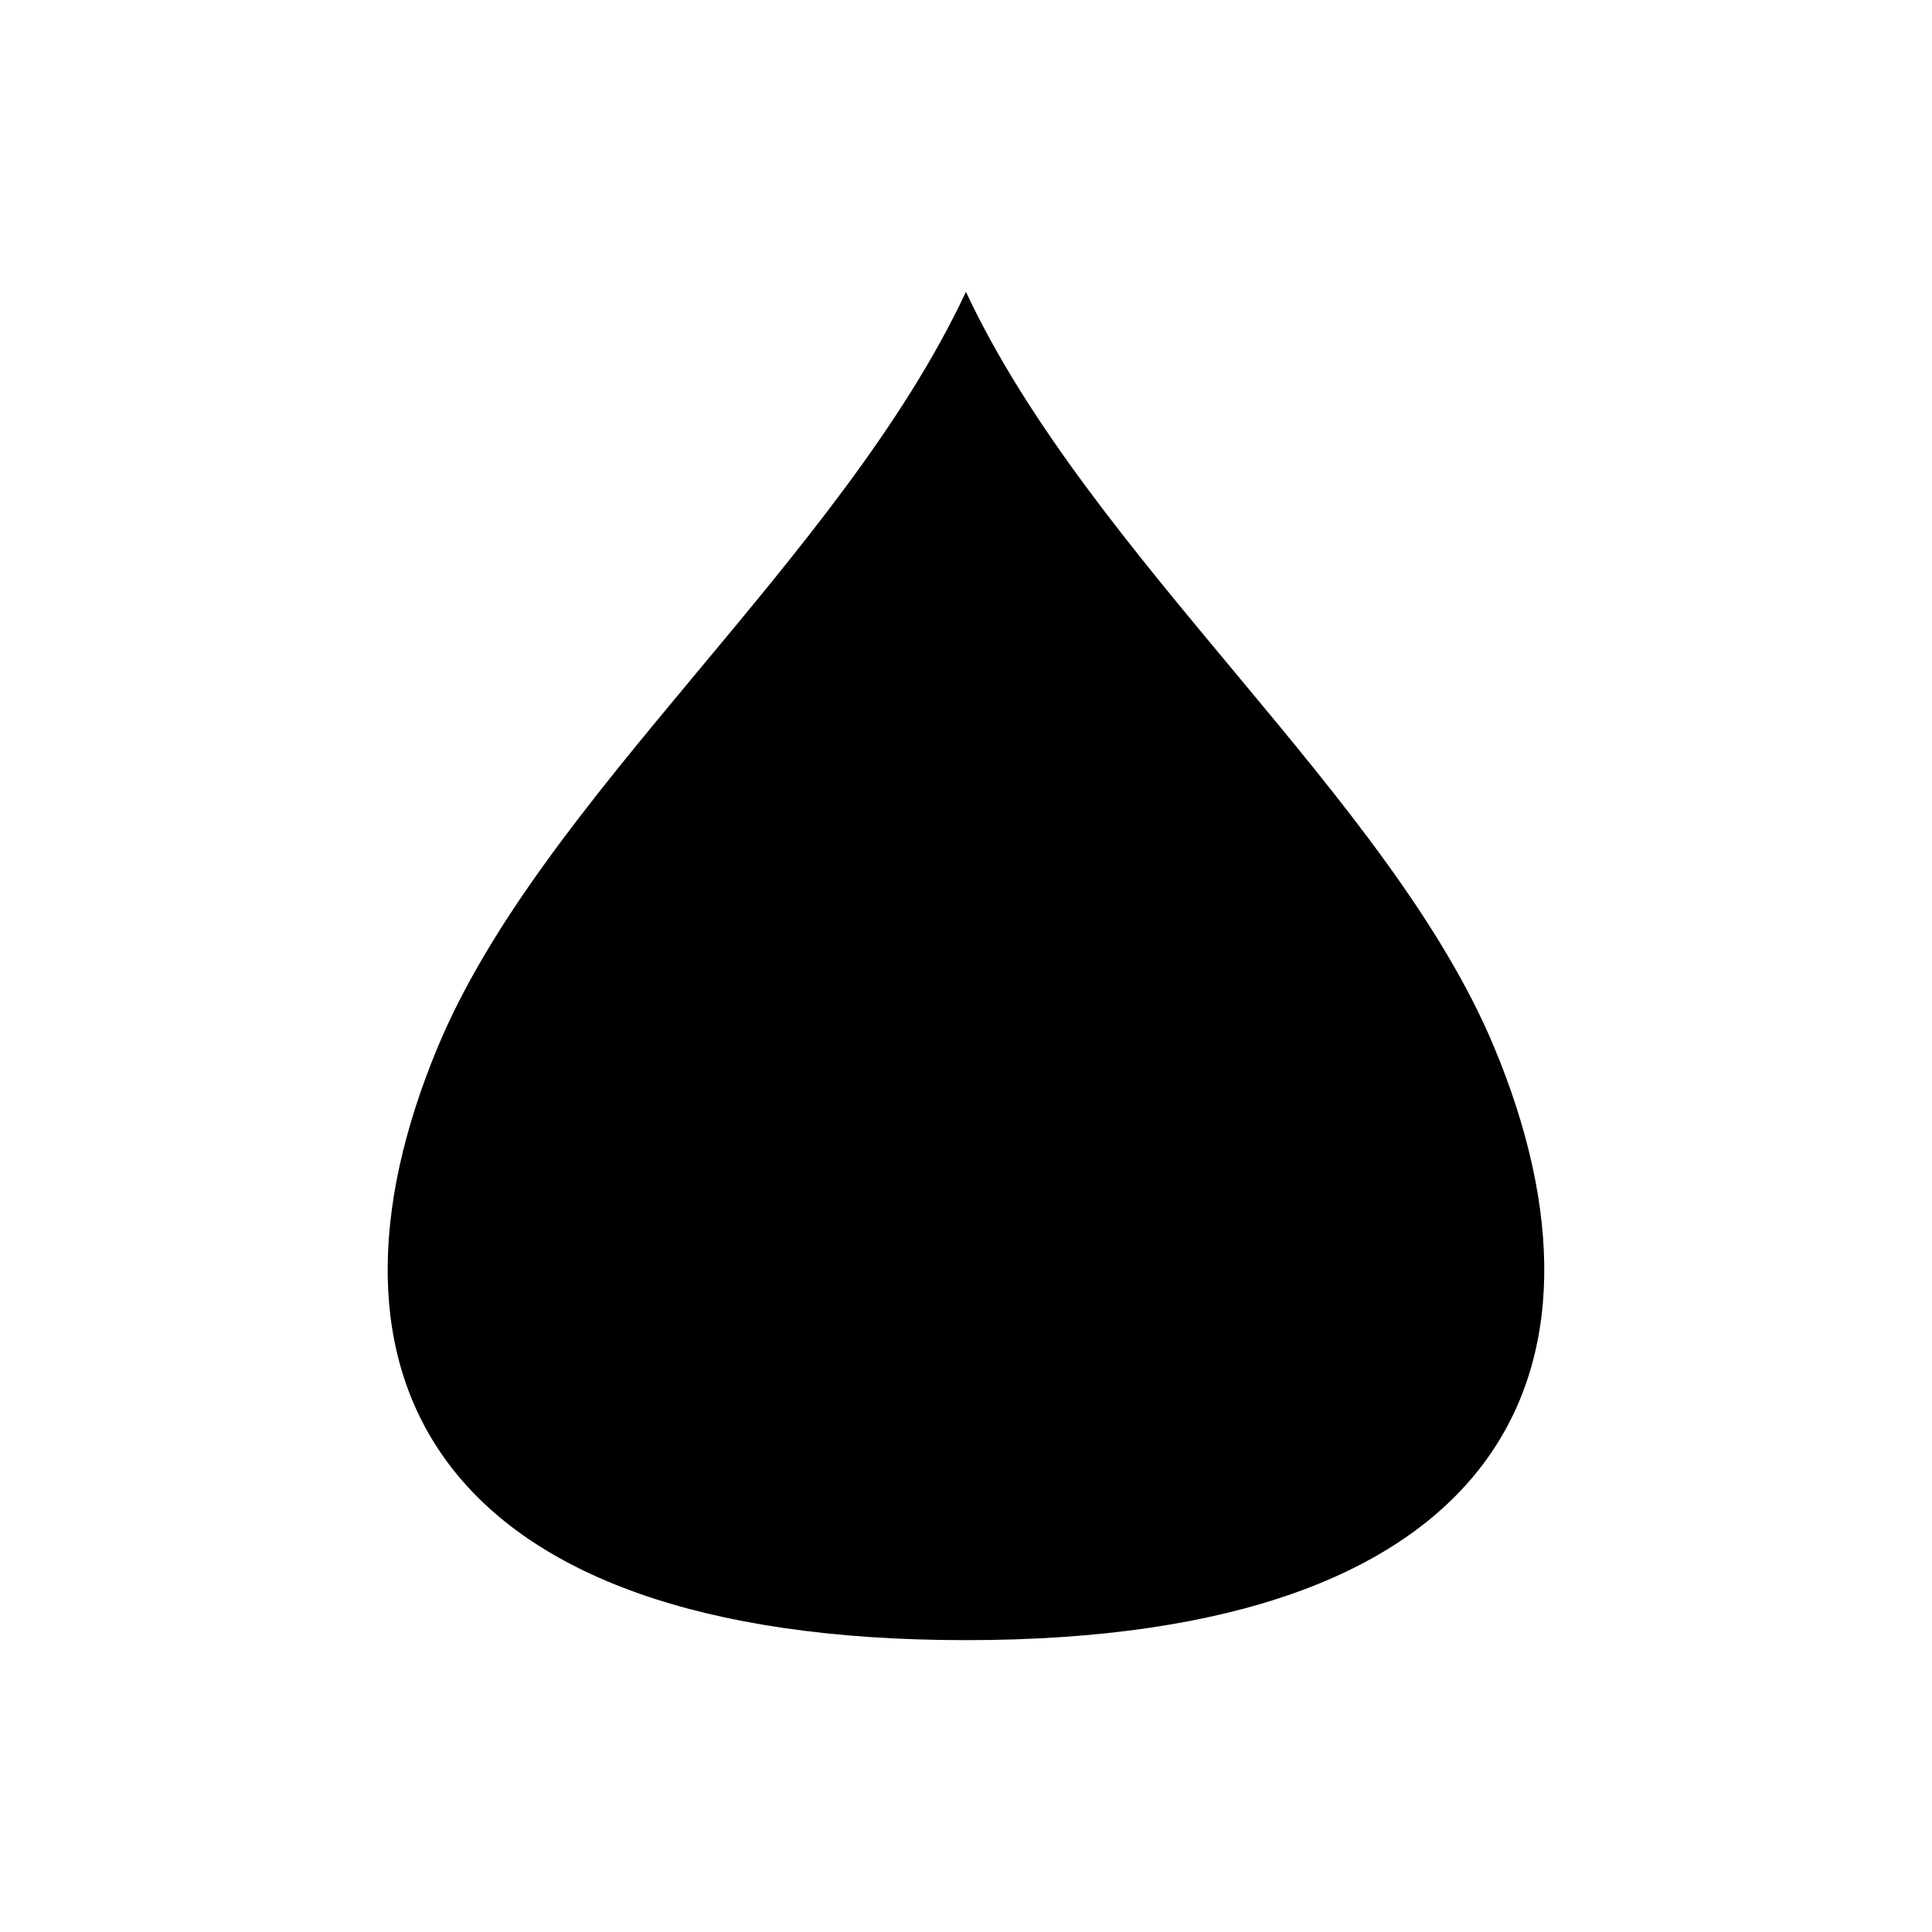
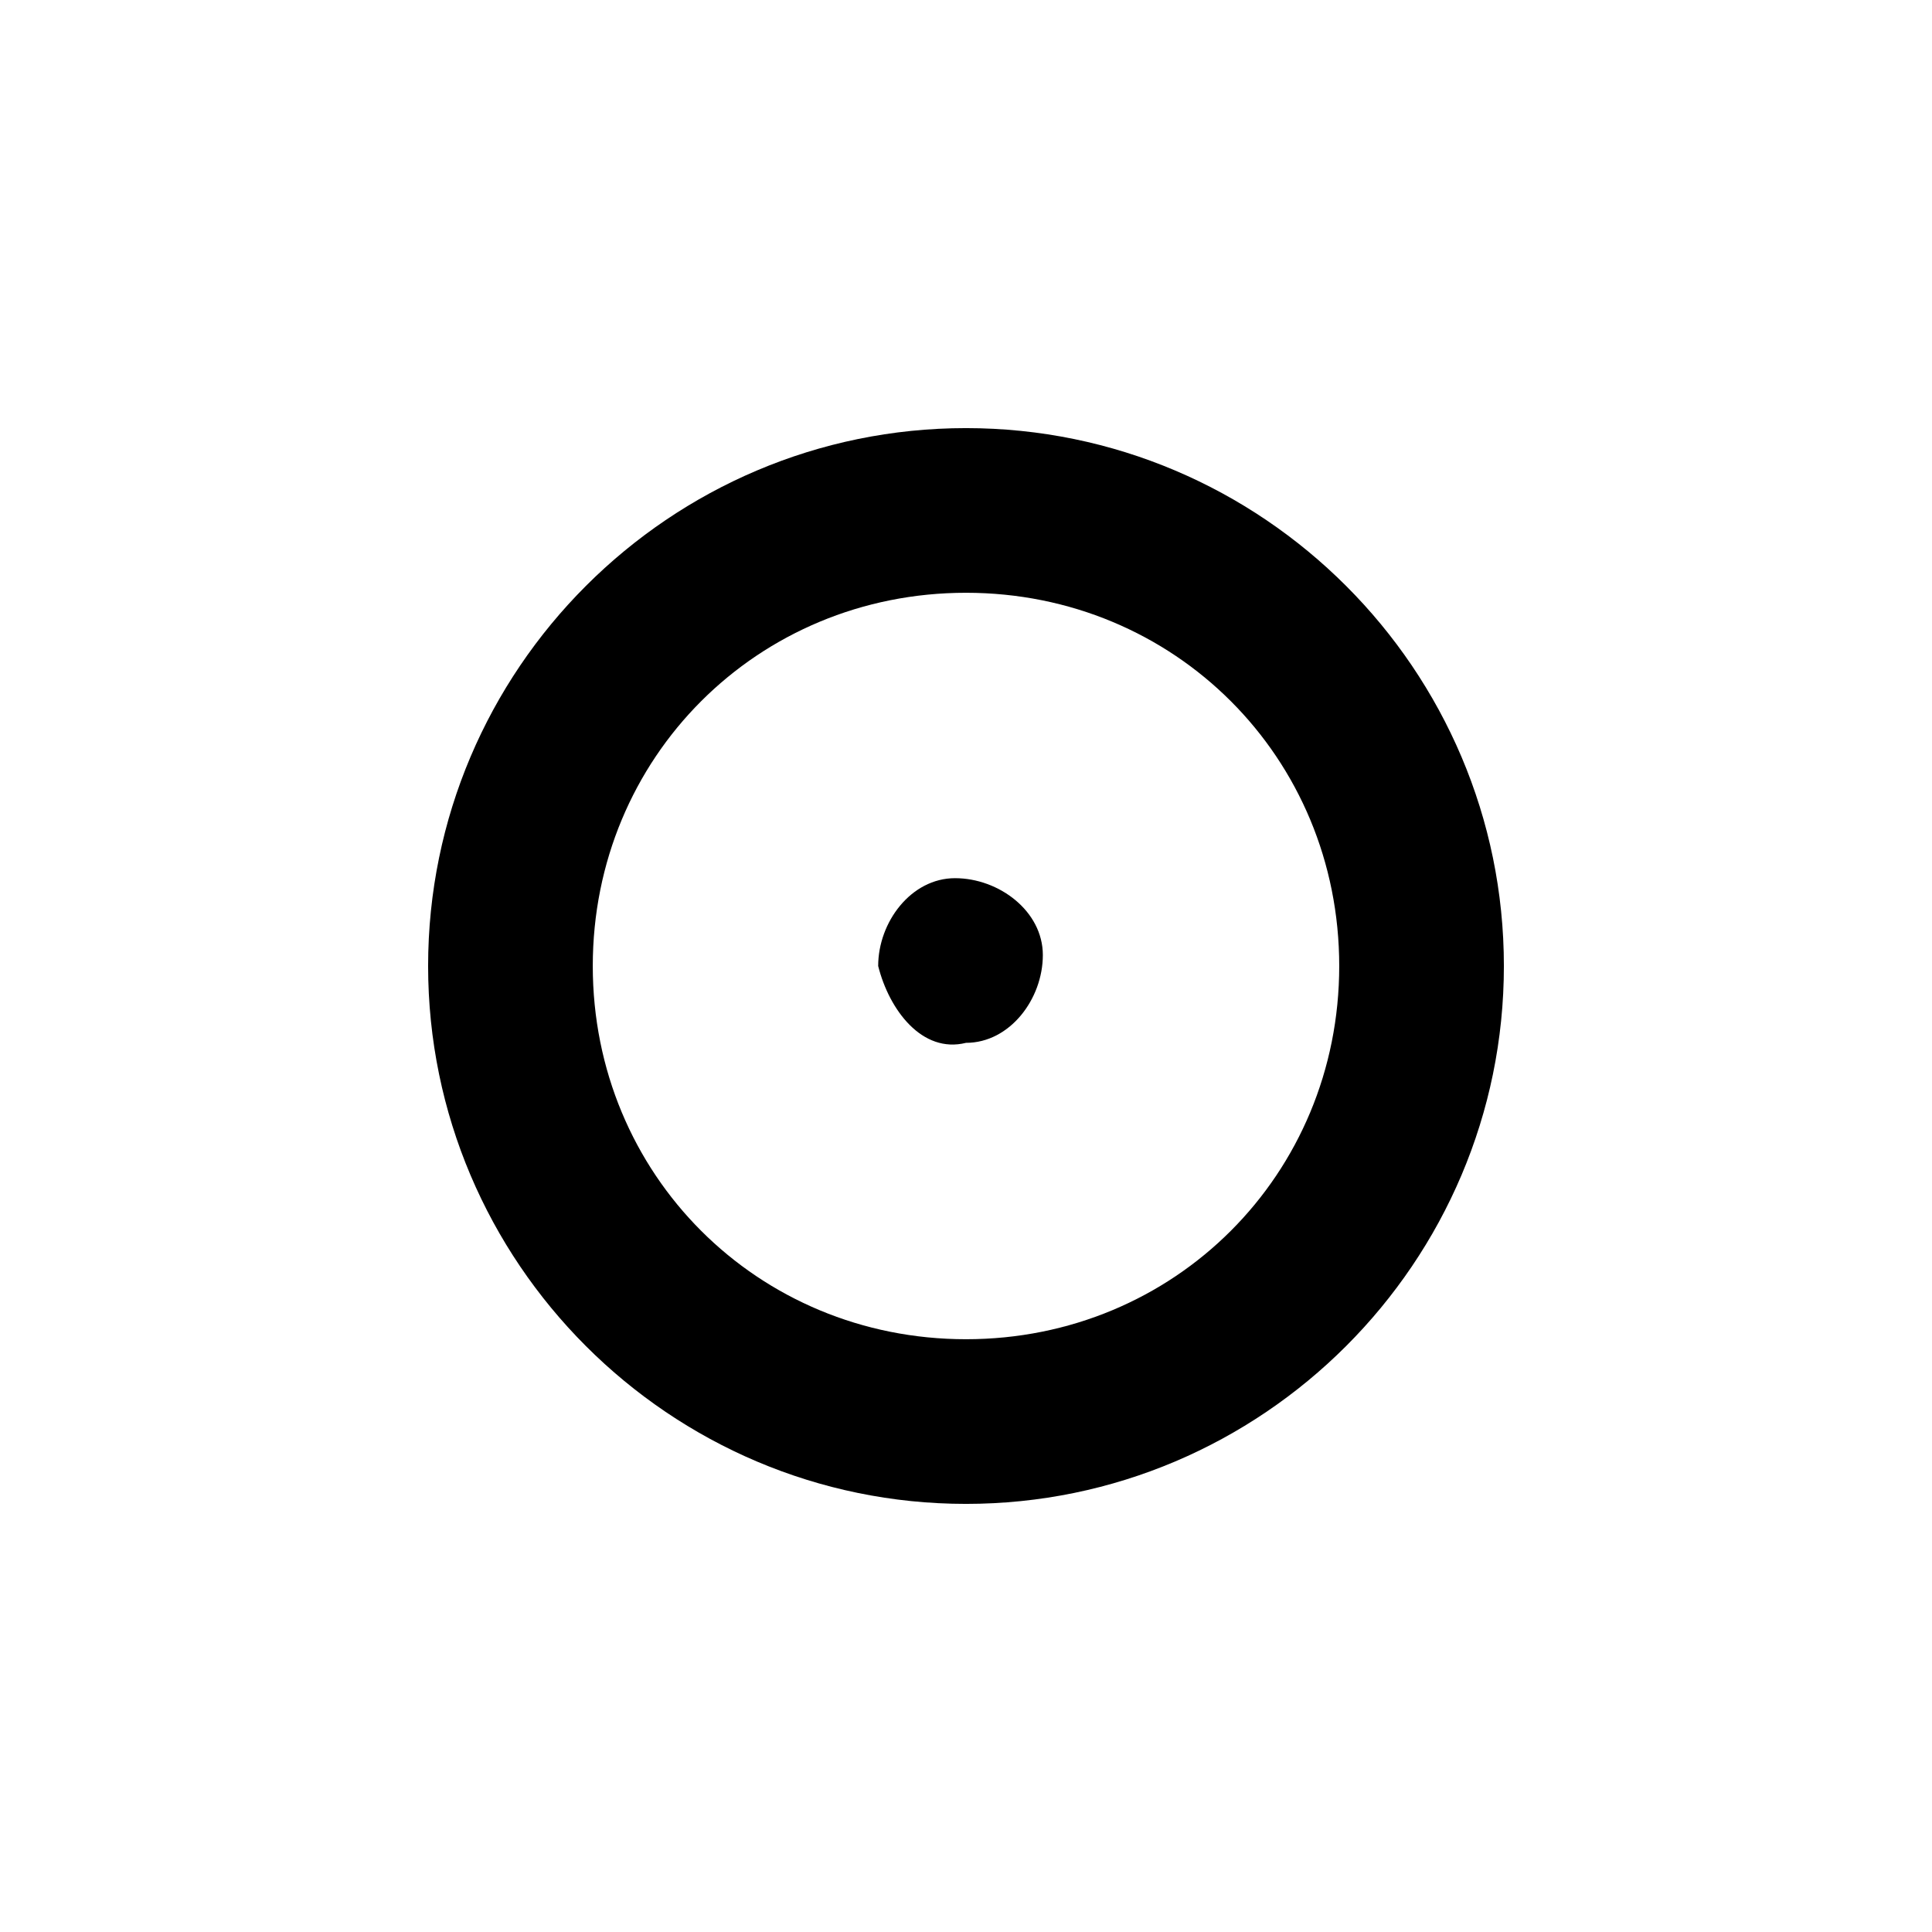
- <svg xmlns="http://www.w3.org/2000/svg" viewBox="0 0 141.73 141.73">
-   <defs>
-     <style>.cls-1{fill:current;}.cls-2{fill:none;fill:current;stroke-linecap:round;stroke-linejoin:round;stroke-width:0.75px;}</style>
-   </defs>
-   <g id="_4_fill" data-name="4 fill">
-     <path class="cls-1" d="M70.86,120.32c39.38,0,48.68-19.68,38.75-43.5-7.66-18.38-29.54-35.75-38.75-55.41-9.21,19.67-31.08,37-38.75,55.41C22.19,100.65,31.49,120.32,70.86,120.32Z" />
-   </g>
-   <g id="_4_stroke" data-name="4 stroke">
-     <path class="cls-2" d="M70.86,120.32c39.38,0,48.68-19.68,38.75-43.5-7.66-18.38-29.54-35.75-38.75-55.41-9.21,19.67-31.08,37-38.75,55.41C22.19,100.65,31.49,120.32,70.86,120.32Z" />
-     <circle class="cls-2" cx="70.87" cy="86.9" r="23.42" />
+ <svg version="1.1" id="Ebene_1" x="0px" y="0px" viewBox="0 0 17.6 17.6" style="enable-background:new 0 0 17.6 17.6;" xml:space="preserve">
+   <style type="text/css">
+ 	.st0{fill:current;stroke-width:current;stroke:current}
+ </style>
+   <g id="Grau6">
+ </g>
+   <g id="Ebene_1_1_">
+     <g id="Grau2">
+       <path class="st0" d="M8.8,13.7c-2.7,0-4.9-2.2-4.9-4.9s2.2-4.9,4.9-4.9s4.9,2.2,4.9,4.9l0,0C13.7,11.5,11.5,13.7,8.8,13.7z     M8.8,5.4c-1.9,0-3.4,1.5-3.4,3.4s1.5,3.4,3.4,3.4s3.4-1.5,3.4-3.4S10.7,5.4,8.8,5.4z" />
+       <path class="st0" d="M8.8,9.5c0.4,0,0.7-0.4,0.7-0.8S9.1,8,8.7,8S8,8.4,8,8.8C8.1,9.2,8.4,9.6,8.8,9.5L8.8,9.5" />
+     </g>
  </g>
</svg>
